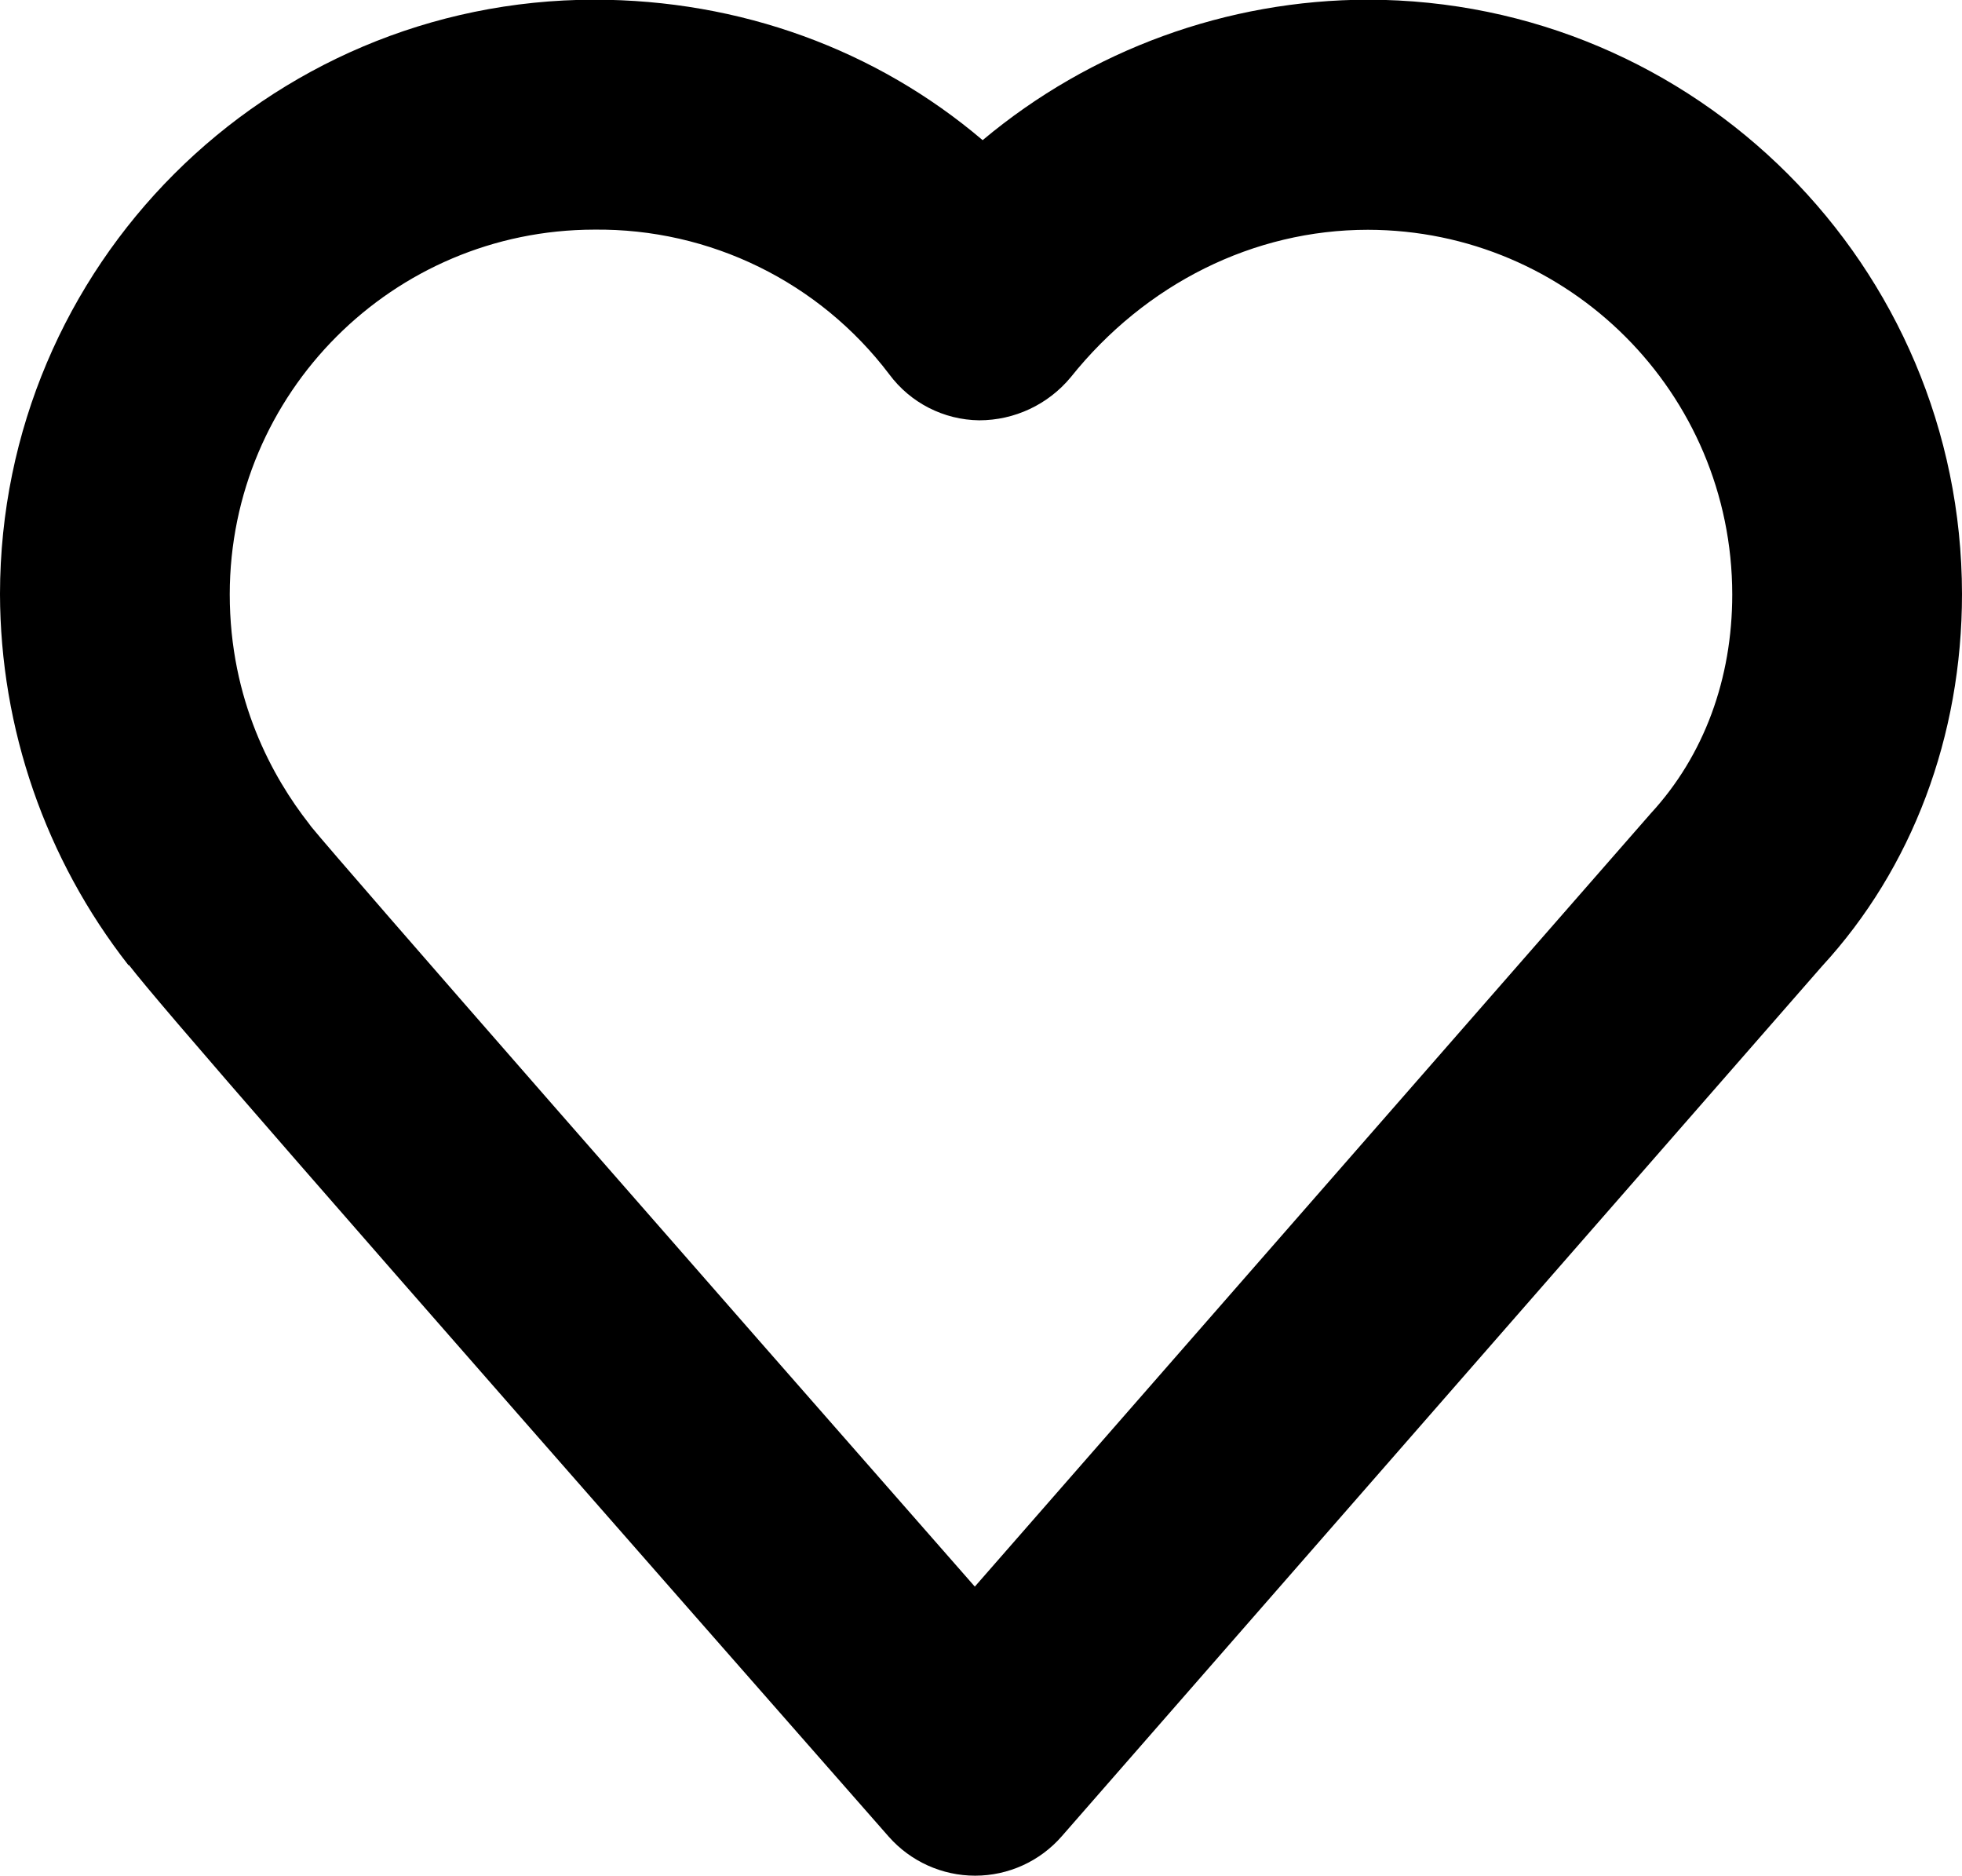
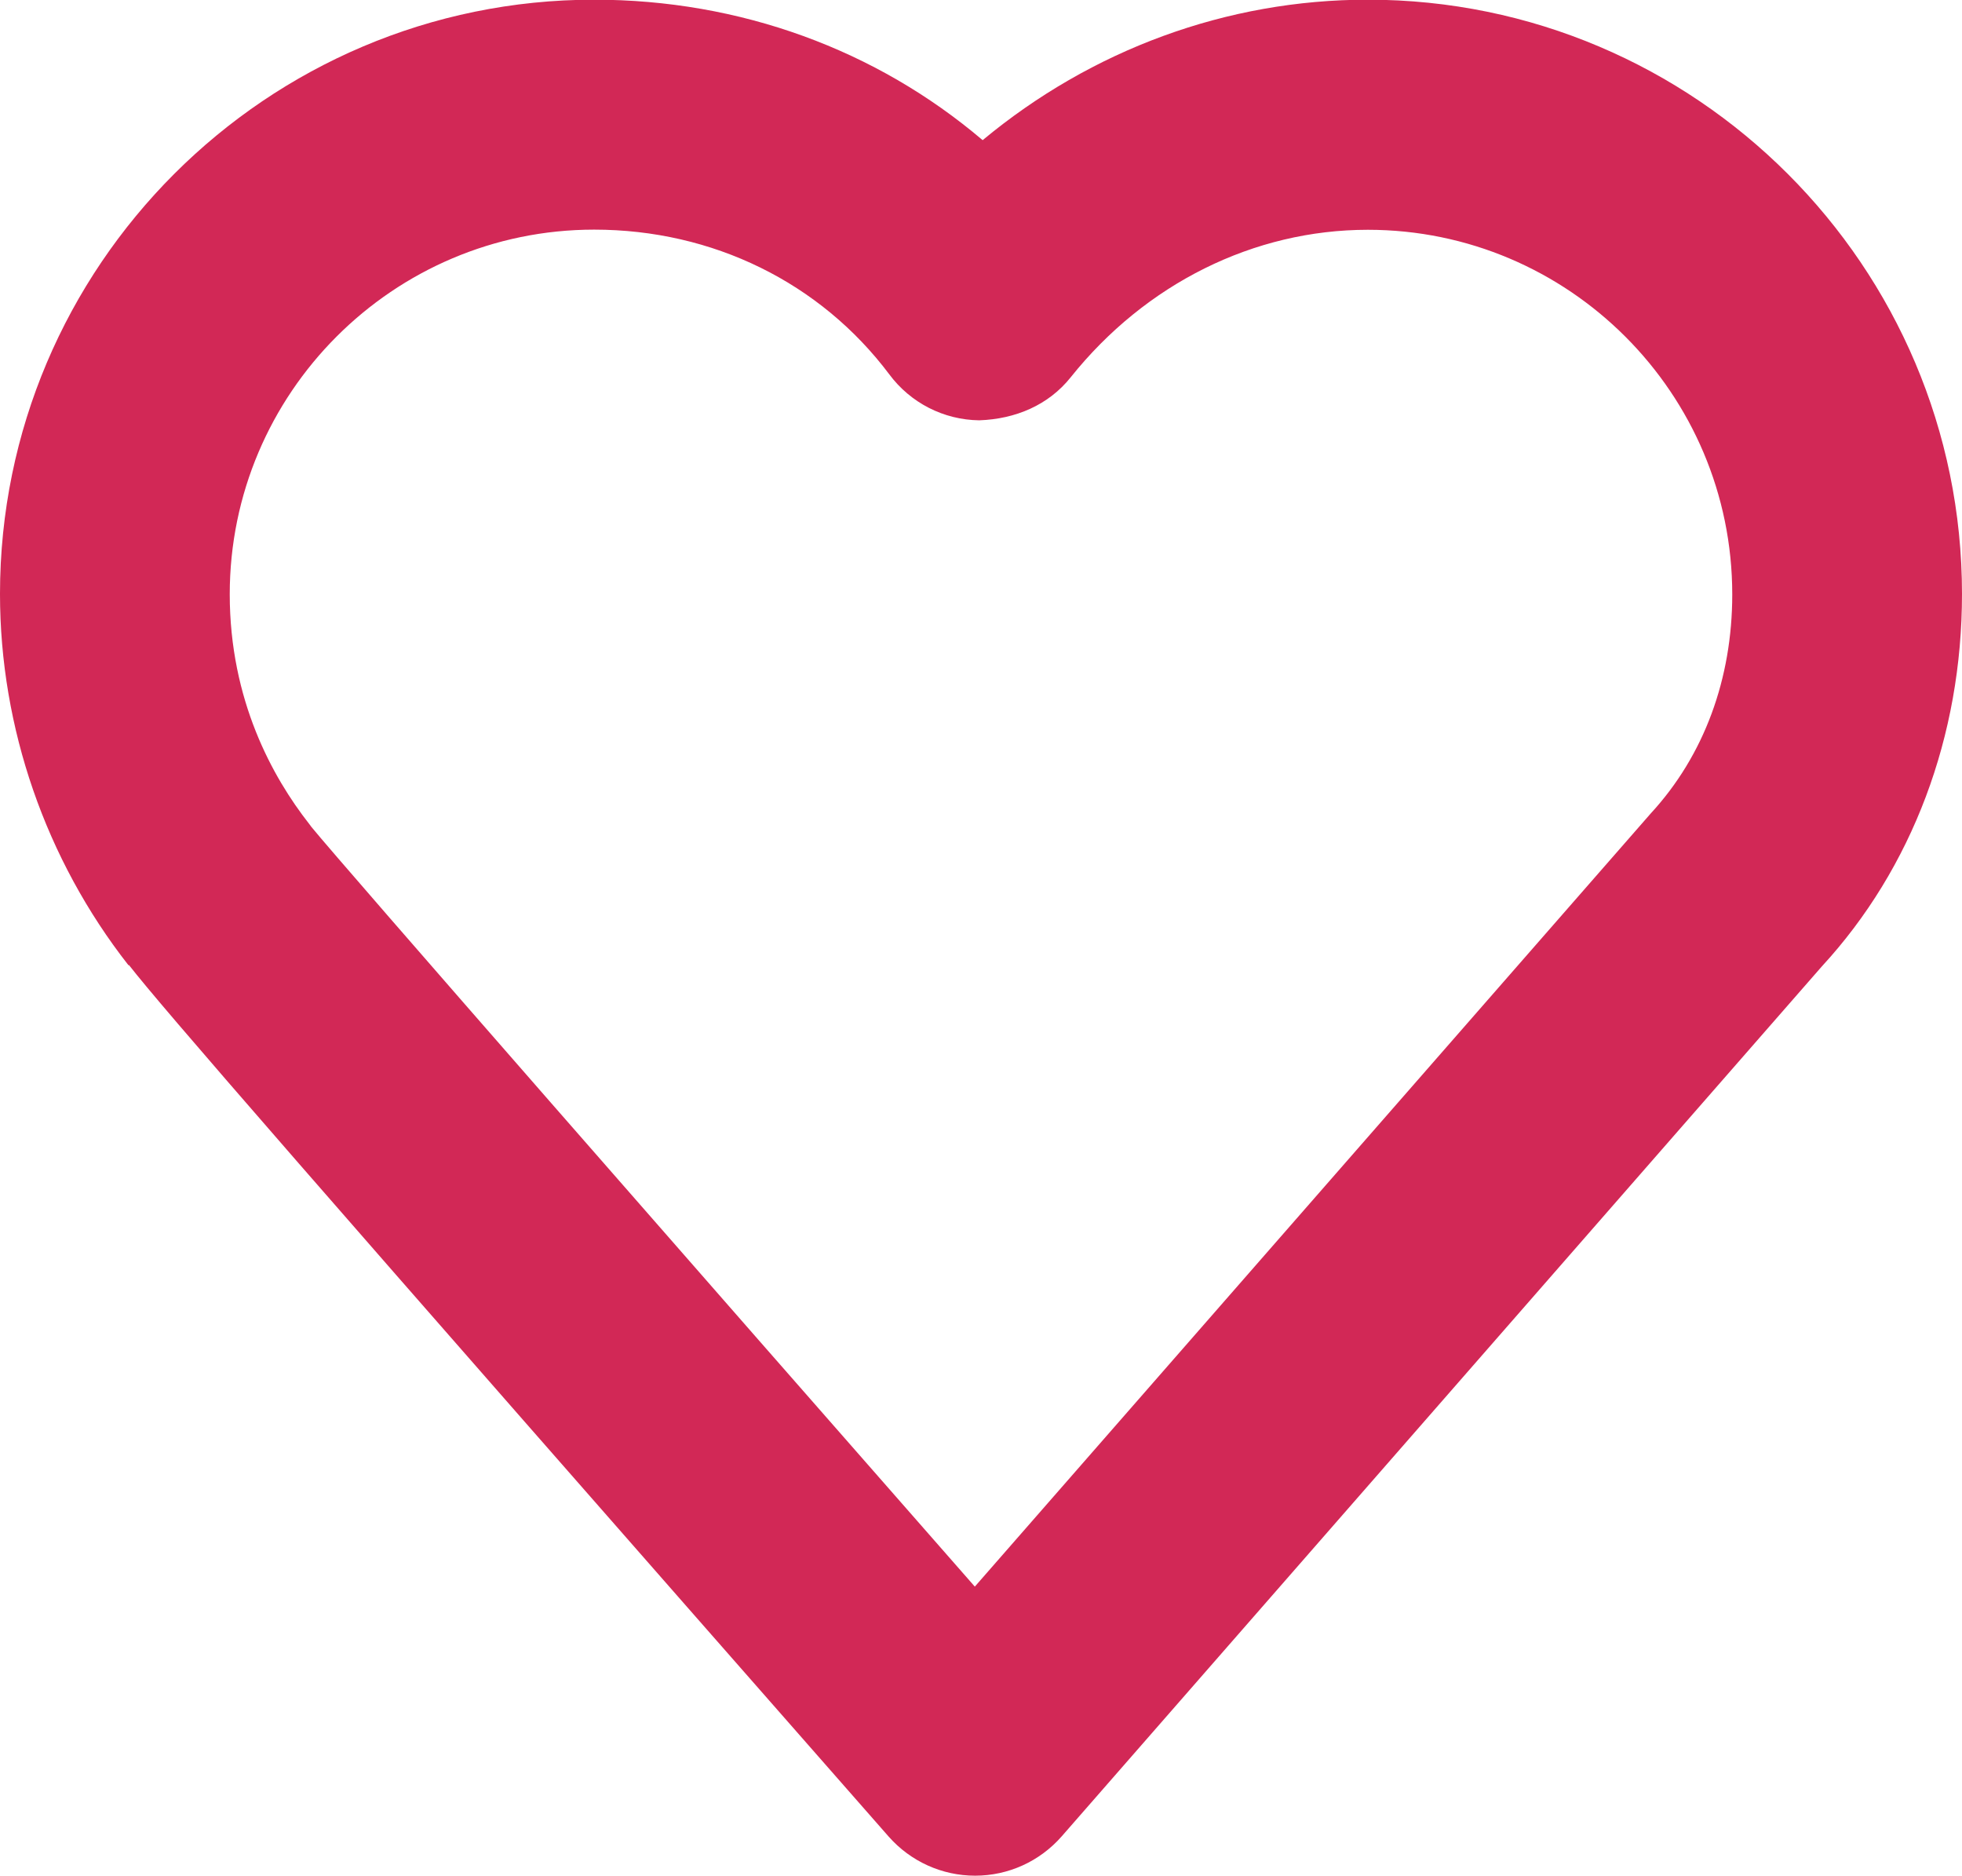
- <svg xmlns="http://www.w3.org/2000/svg" version="1.0" width="12.545" height="11.99" viewBox="521.939 473.064 12.545 11.99">
-   <path d="M528.174 485.055a.737.737 0 01-.552-.249c-3.798-4.324-4.644-5.298-4.858-5.572h-.004a3.866 3.866 0 01-.821-2.373 3.803 3.803 0 013.799-3.799c.934 0 1.804.32 2.484.898a3.847 3.847 0 012.463-.898 3.803 3.803 0 013.799 3.799c0 .909-.318 1.754-.896 2.381l-4.86 5.561a.735.735 0 01-.554.252zm-4.245-6.706c.208.255 2.471 2.839 4.243 4.858l4.323-4.944c.34-.369.52-.86.52-1.399a2.333 2.333 0 00-2.33-2.331c-.729 0-1.421.344-1.9.943a.76.76 0 01-.585.275.727.727 0 01-.575-.294 2.333 2.333 0 00-1.887-.925 2.333 2.333 0 00-2.33 2.331c0 .678.275 1.171.507 1.467l.014.019z" />
+ <svg xmlns="http://www.w3.org/2000/svg" version="1.0" id="Layer_1" x="0px" y="0px" width="12.545px" height="11.99px" viewBox="521.939 473.064 12.545 11.99" enable-background="new 521.939 473.064 12.545 11.99" xml:space="preserve">
+   <g>
+     <path fill="#D22856" d="M528.174,485.055c-0.212,0-0.412-0.091-0.552-0.249c-3.798-4.324-4.644-5.298-4.858-5.572l-0.004,0.0 c-0.529-0.675-0.821-1.518-0.821-2.373c0-2.095,1.704-3.799,3.799-3.799c0.934,0,1.804,0.32,2.484,0.898 c0.696-0.578,1.56-0.898,2.463-0.898c2.095,0,3.799,1.704,3.799,3.799c0,0.909-0.318,1.754-0.896,2.381l-4.86,5.561 C528.587,484.964,528.386,485.055,528.174,485.055L528.174,485.055z M523.929,478.349c0.208,0.255,2.471,2.839,4.243,4.858 l4.323-4.944c0.34-0.369,0.52-0.86,0.52-1.399c0-1.285-1.045-2.331-2.33-2.331c-0.729,0-1.421,0.344-1.9,0.943 c-0.142,0.178-0.353,0.267-0.585,0.275c-0.227-0.003-0.439-0.111-0.575-0.294c-0.441-0.587-1.129-0.925-1.887-0.925 c-1.285,0-2.33,1.046-2.33,2.331c0,0.678,0.275,1.171,0.507,1.467C523.919,478.336,523.925,478.342,523.929,478.349z" />
+   </g>
</svg>
